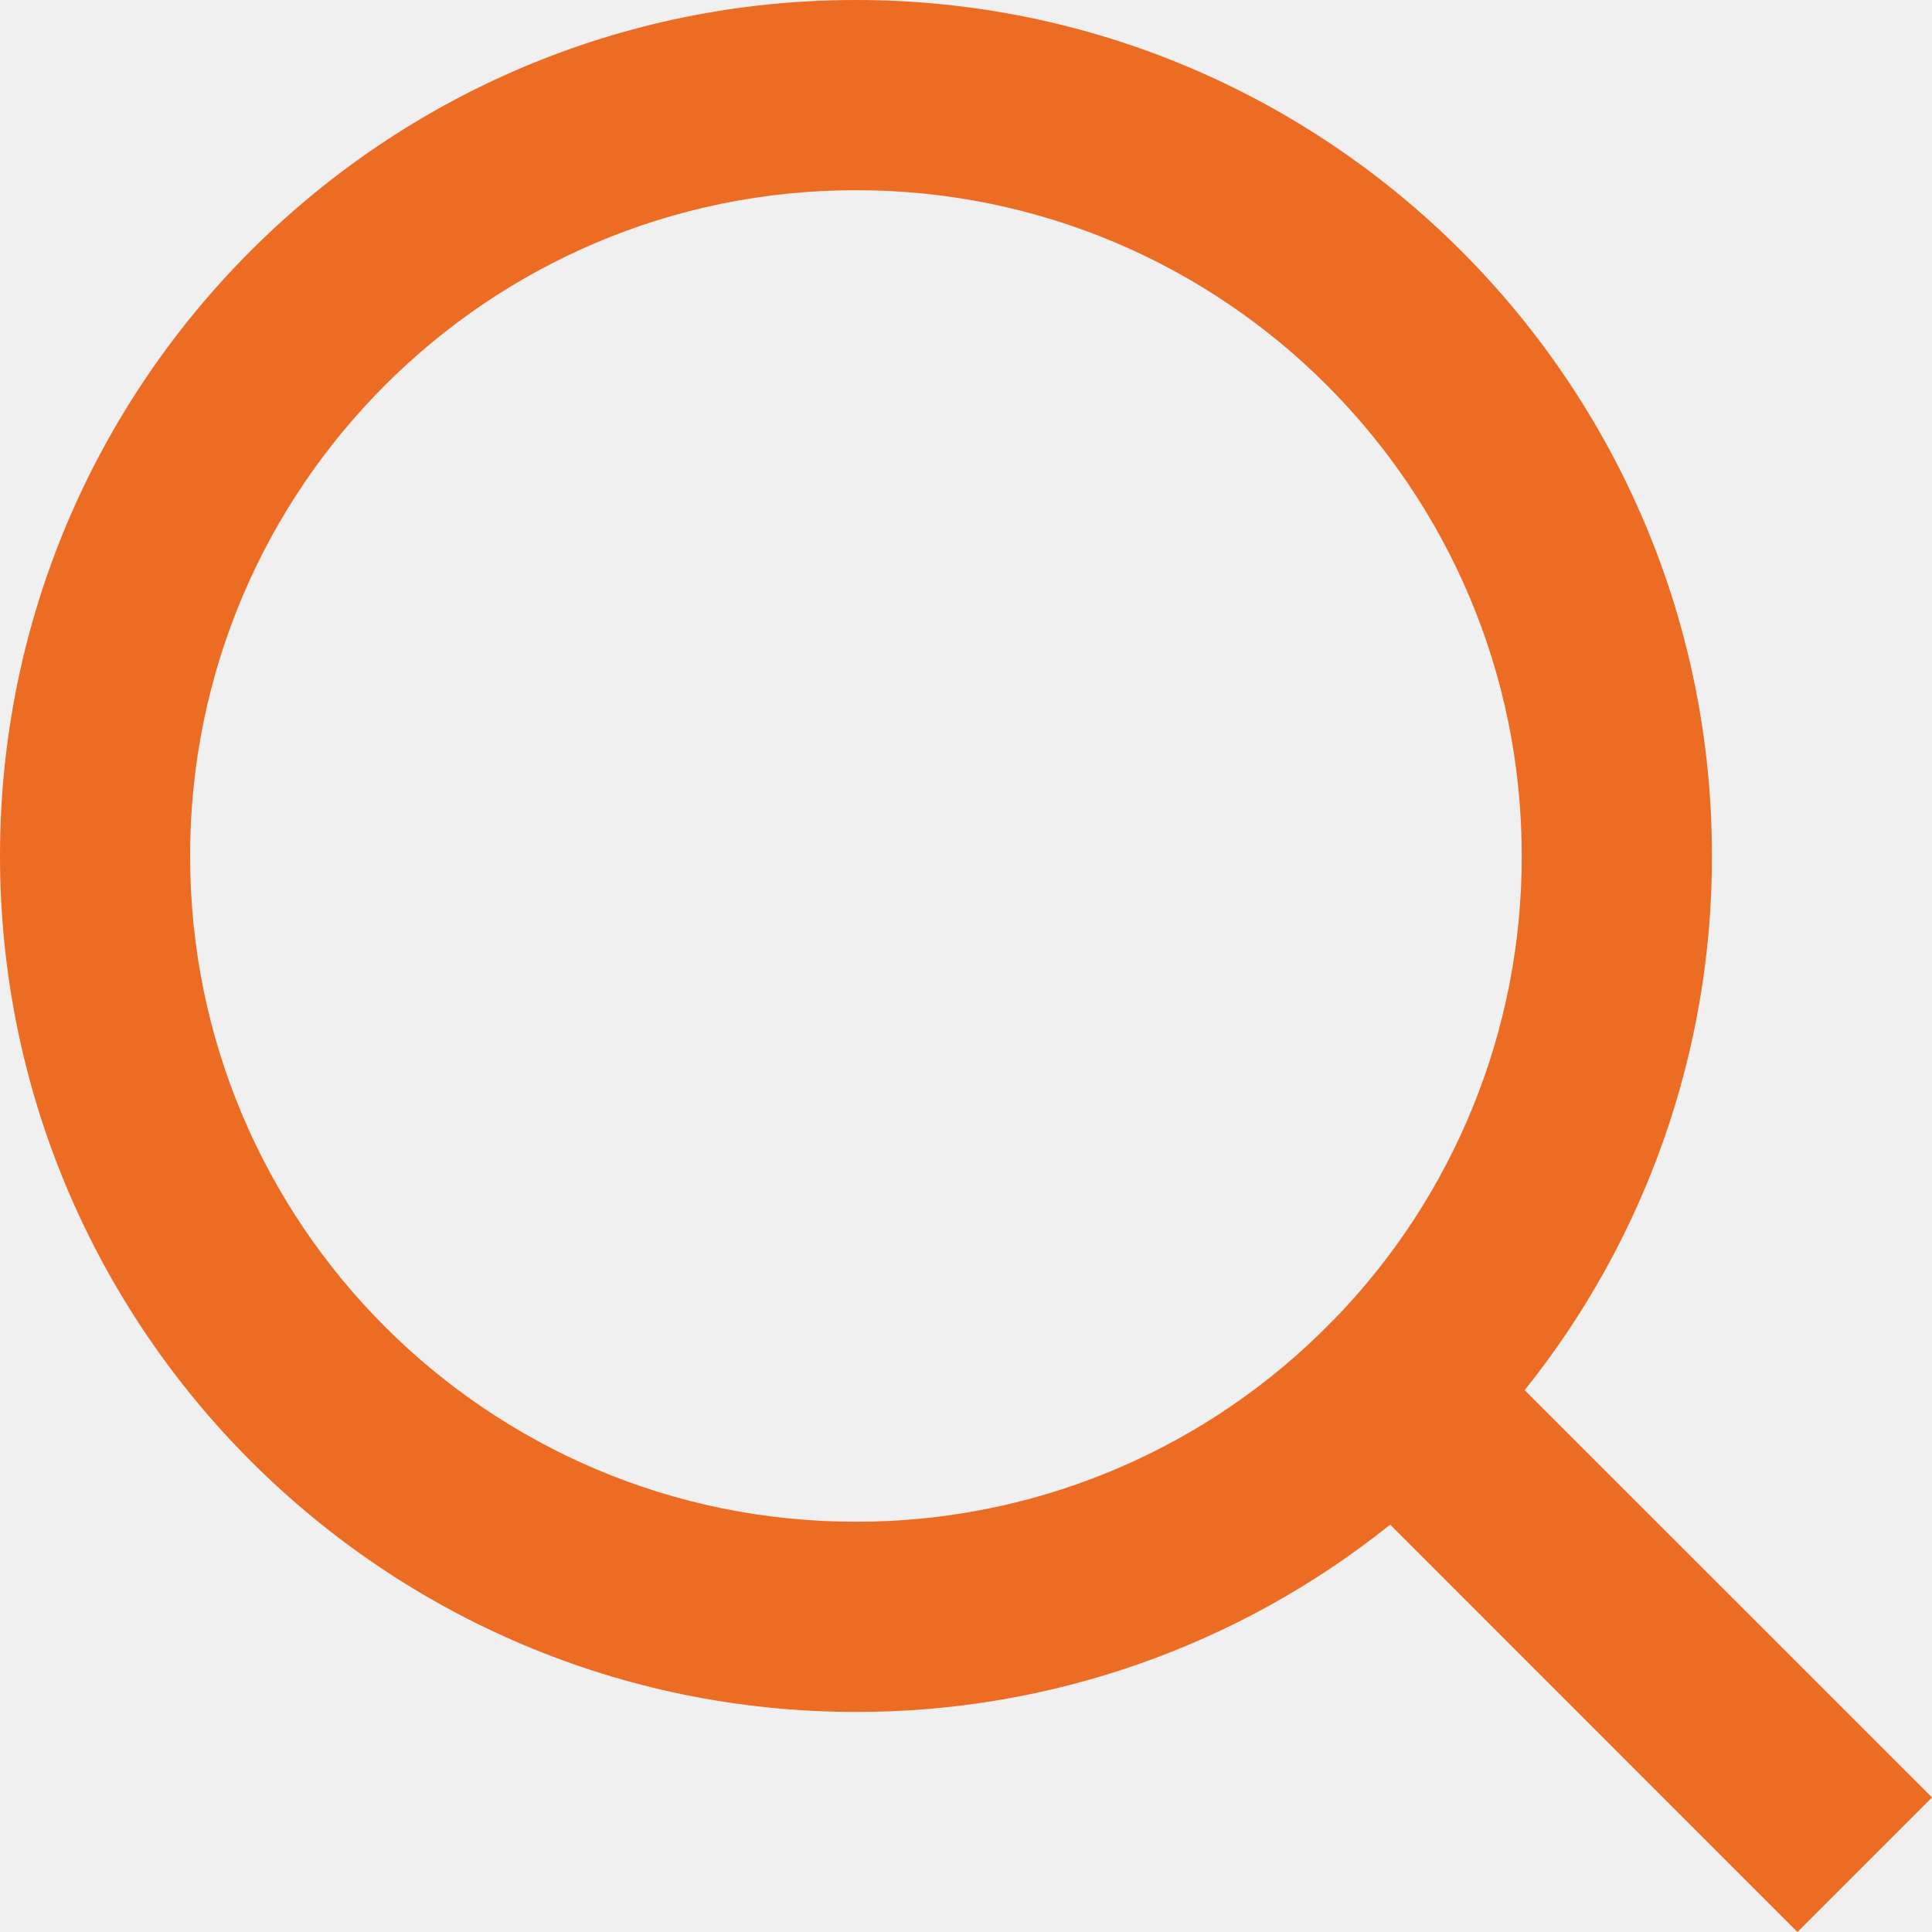
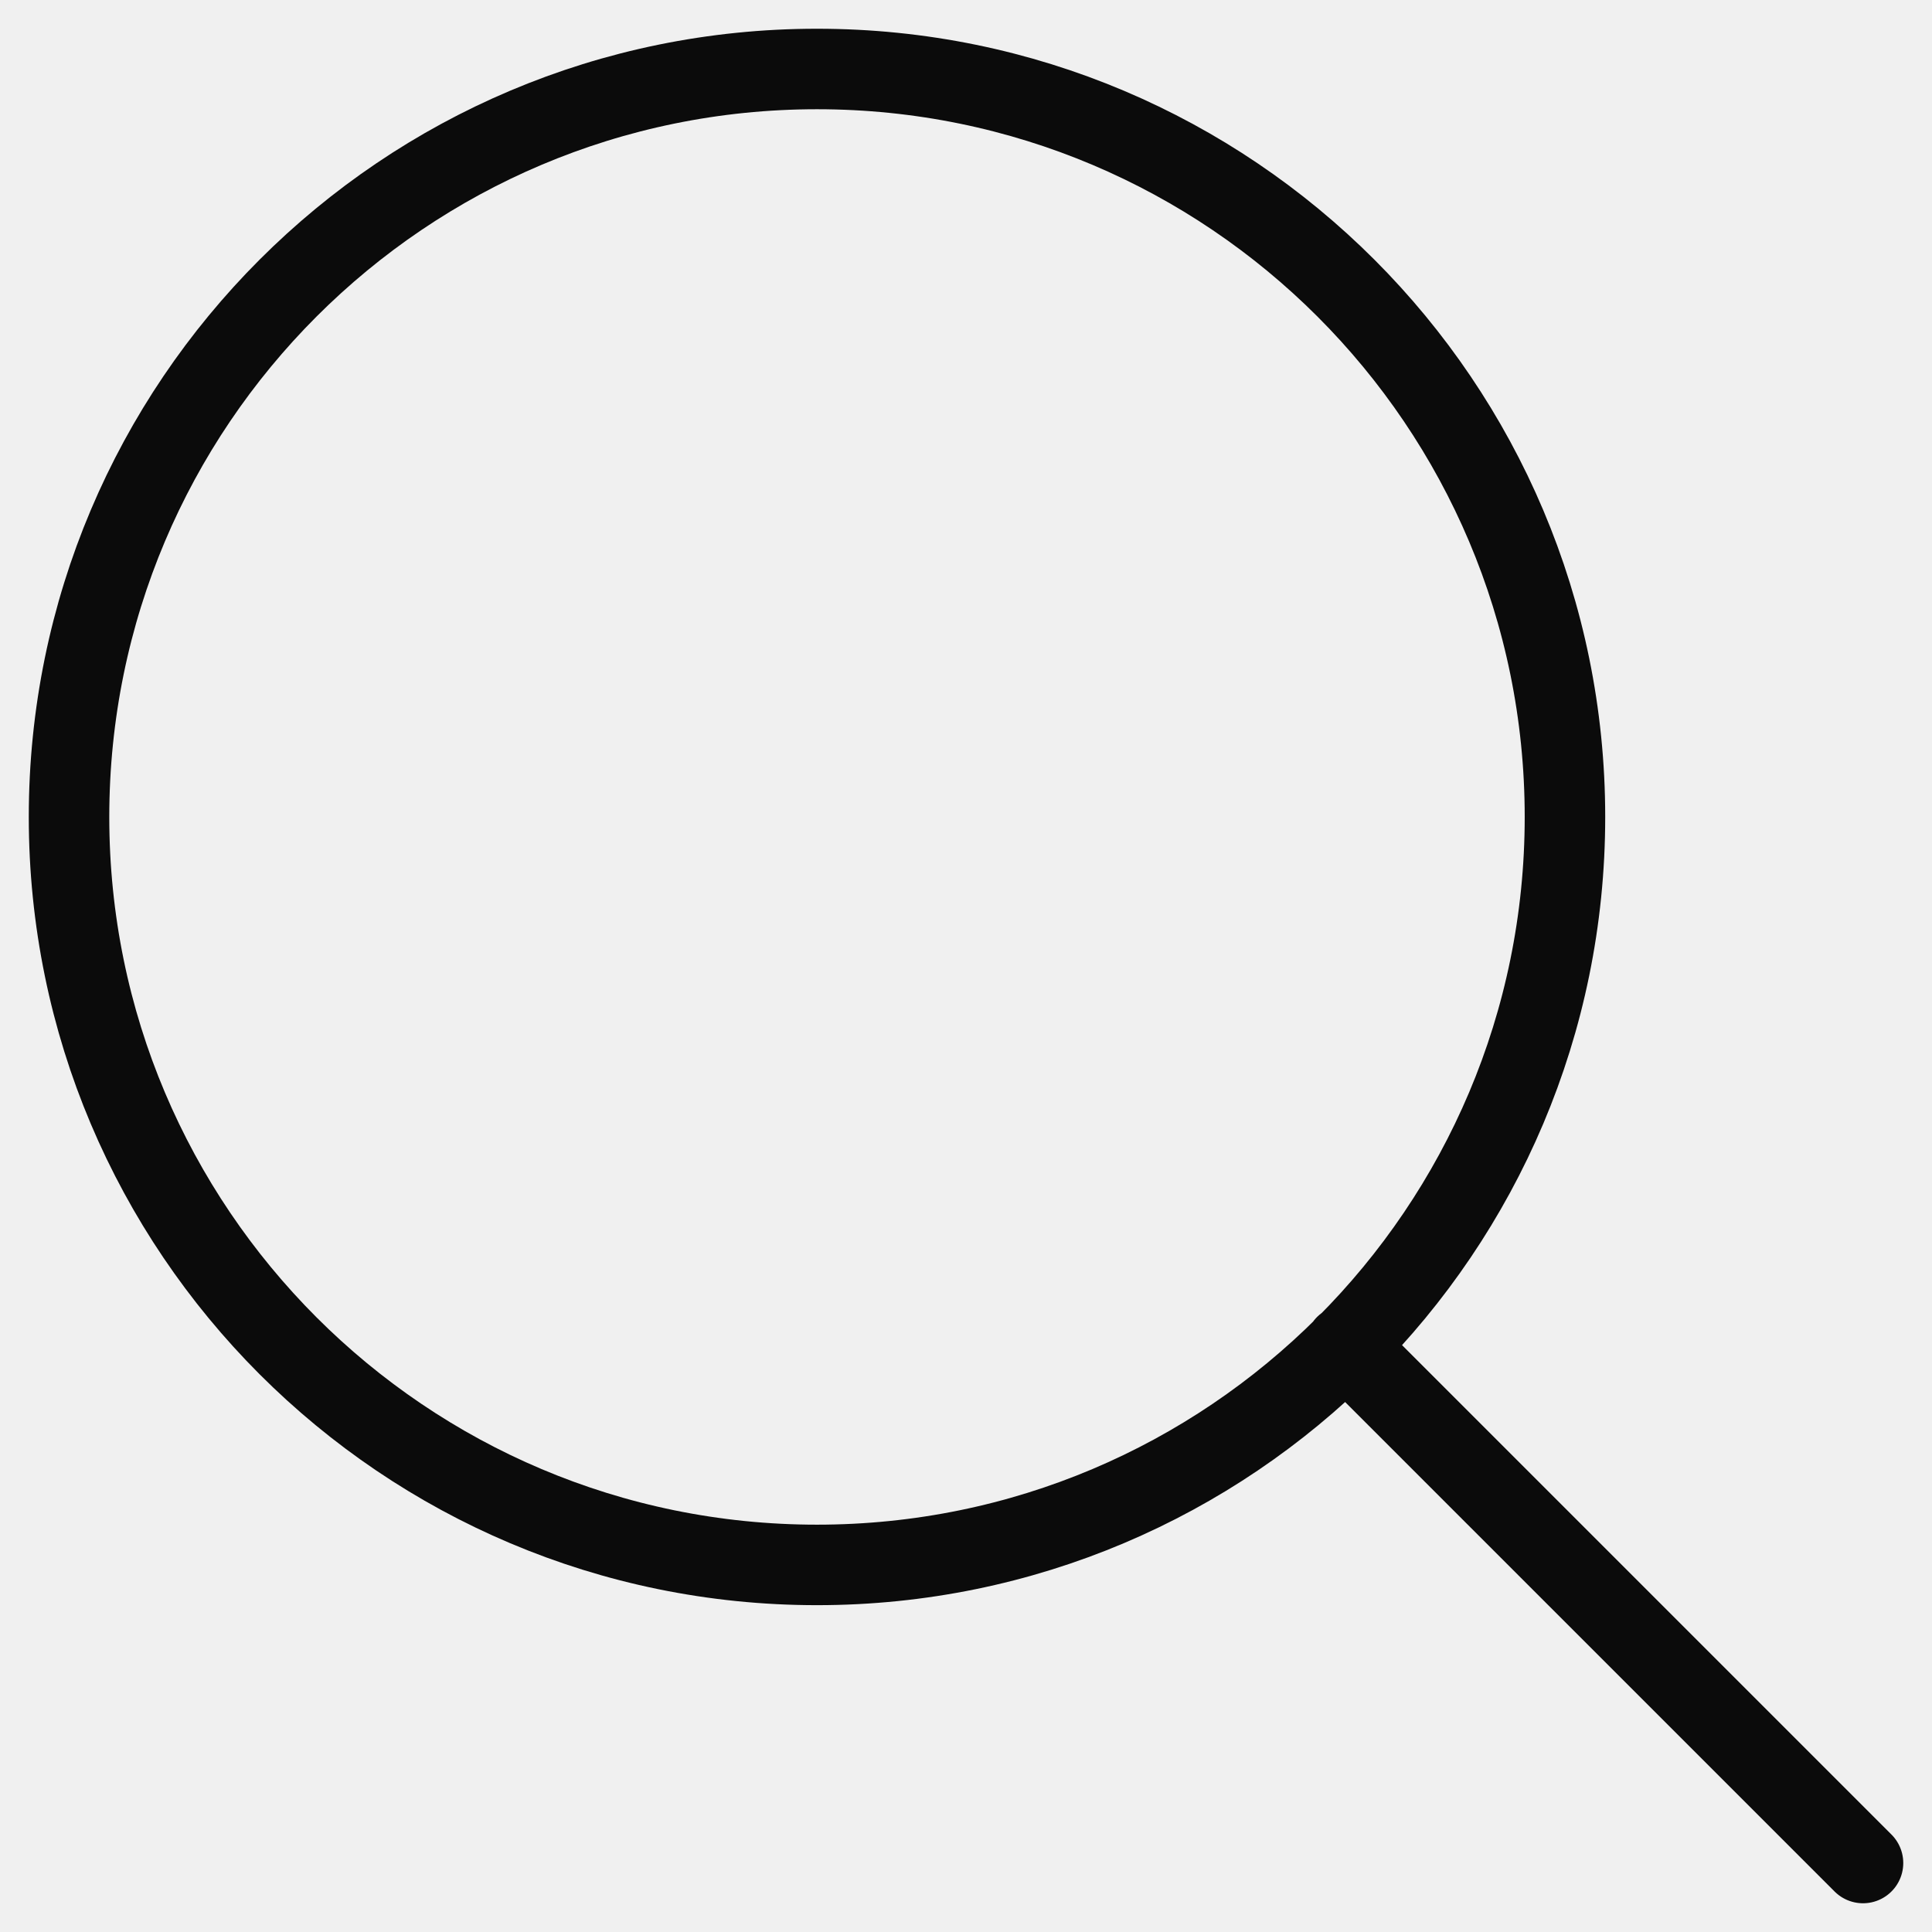
- <svg xmlns="http://www.w3.org/2000/svg" width="20" height="20" fill="none">
-   <path d="M15.783 14.391L20 18.607 18.607 20l-4.216-4.217a8.822 8.822 0 01-5.53 1.939C3.97 17.722 0 13.752 0 8.86S3.97 0 8.86 0c4.892 0 8.862 3.97 8.862 8.86a8.822 8.822 0 01-1.939 5.531zm-1.975-.73a6.87 6.87 0 001.945-4.8A6.89 6.89 0 008.86 1.969a6.89 6.89 0 00-6.892 6.892 6.89 6.89 0 006.892 6.892 6.87 6.87 0 004.8-1.945l.147-.147z" fill="#EC6C23" />
+ <svg xmlns="http://www.w3.org/2000/svg" width="24" height="24" fill="none">
+   <g clip-path="url(#clip0_101_15)" stroke="#0B0B0B" stroke-linecap="round" stroke-linejoin="round">
+     <path d="M10.149 19.44a9.291 9.291 0 100-18.583 9.291 9.291 0 000 18.583zm12.994 3.703l-6.429-6.429" />
+   </g>
+   <defs>
+     <clipPath id="clip0_101_15">
+       <path fill="#fff" d="M0 0h24v24H0z" />
+     </clipPath>
+   </defs>
</svg>
